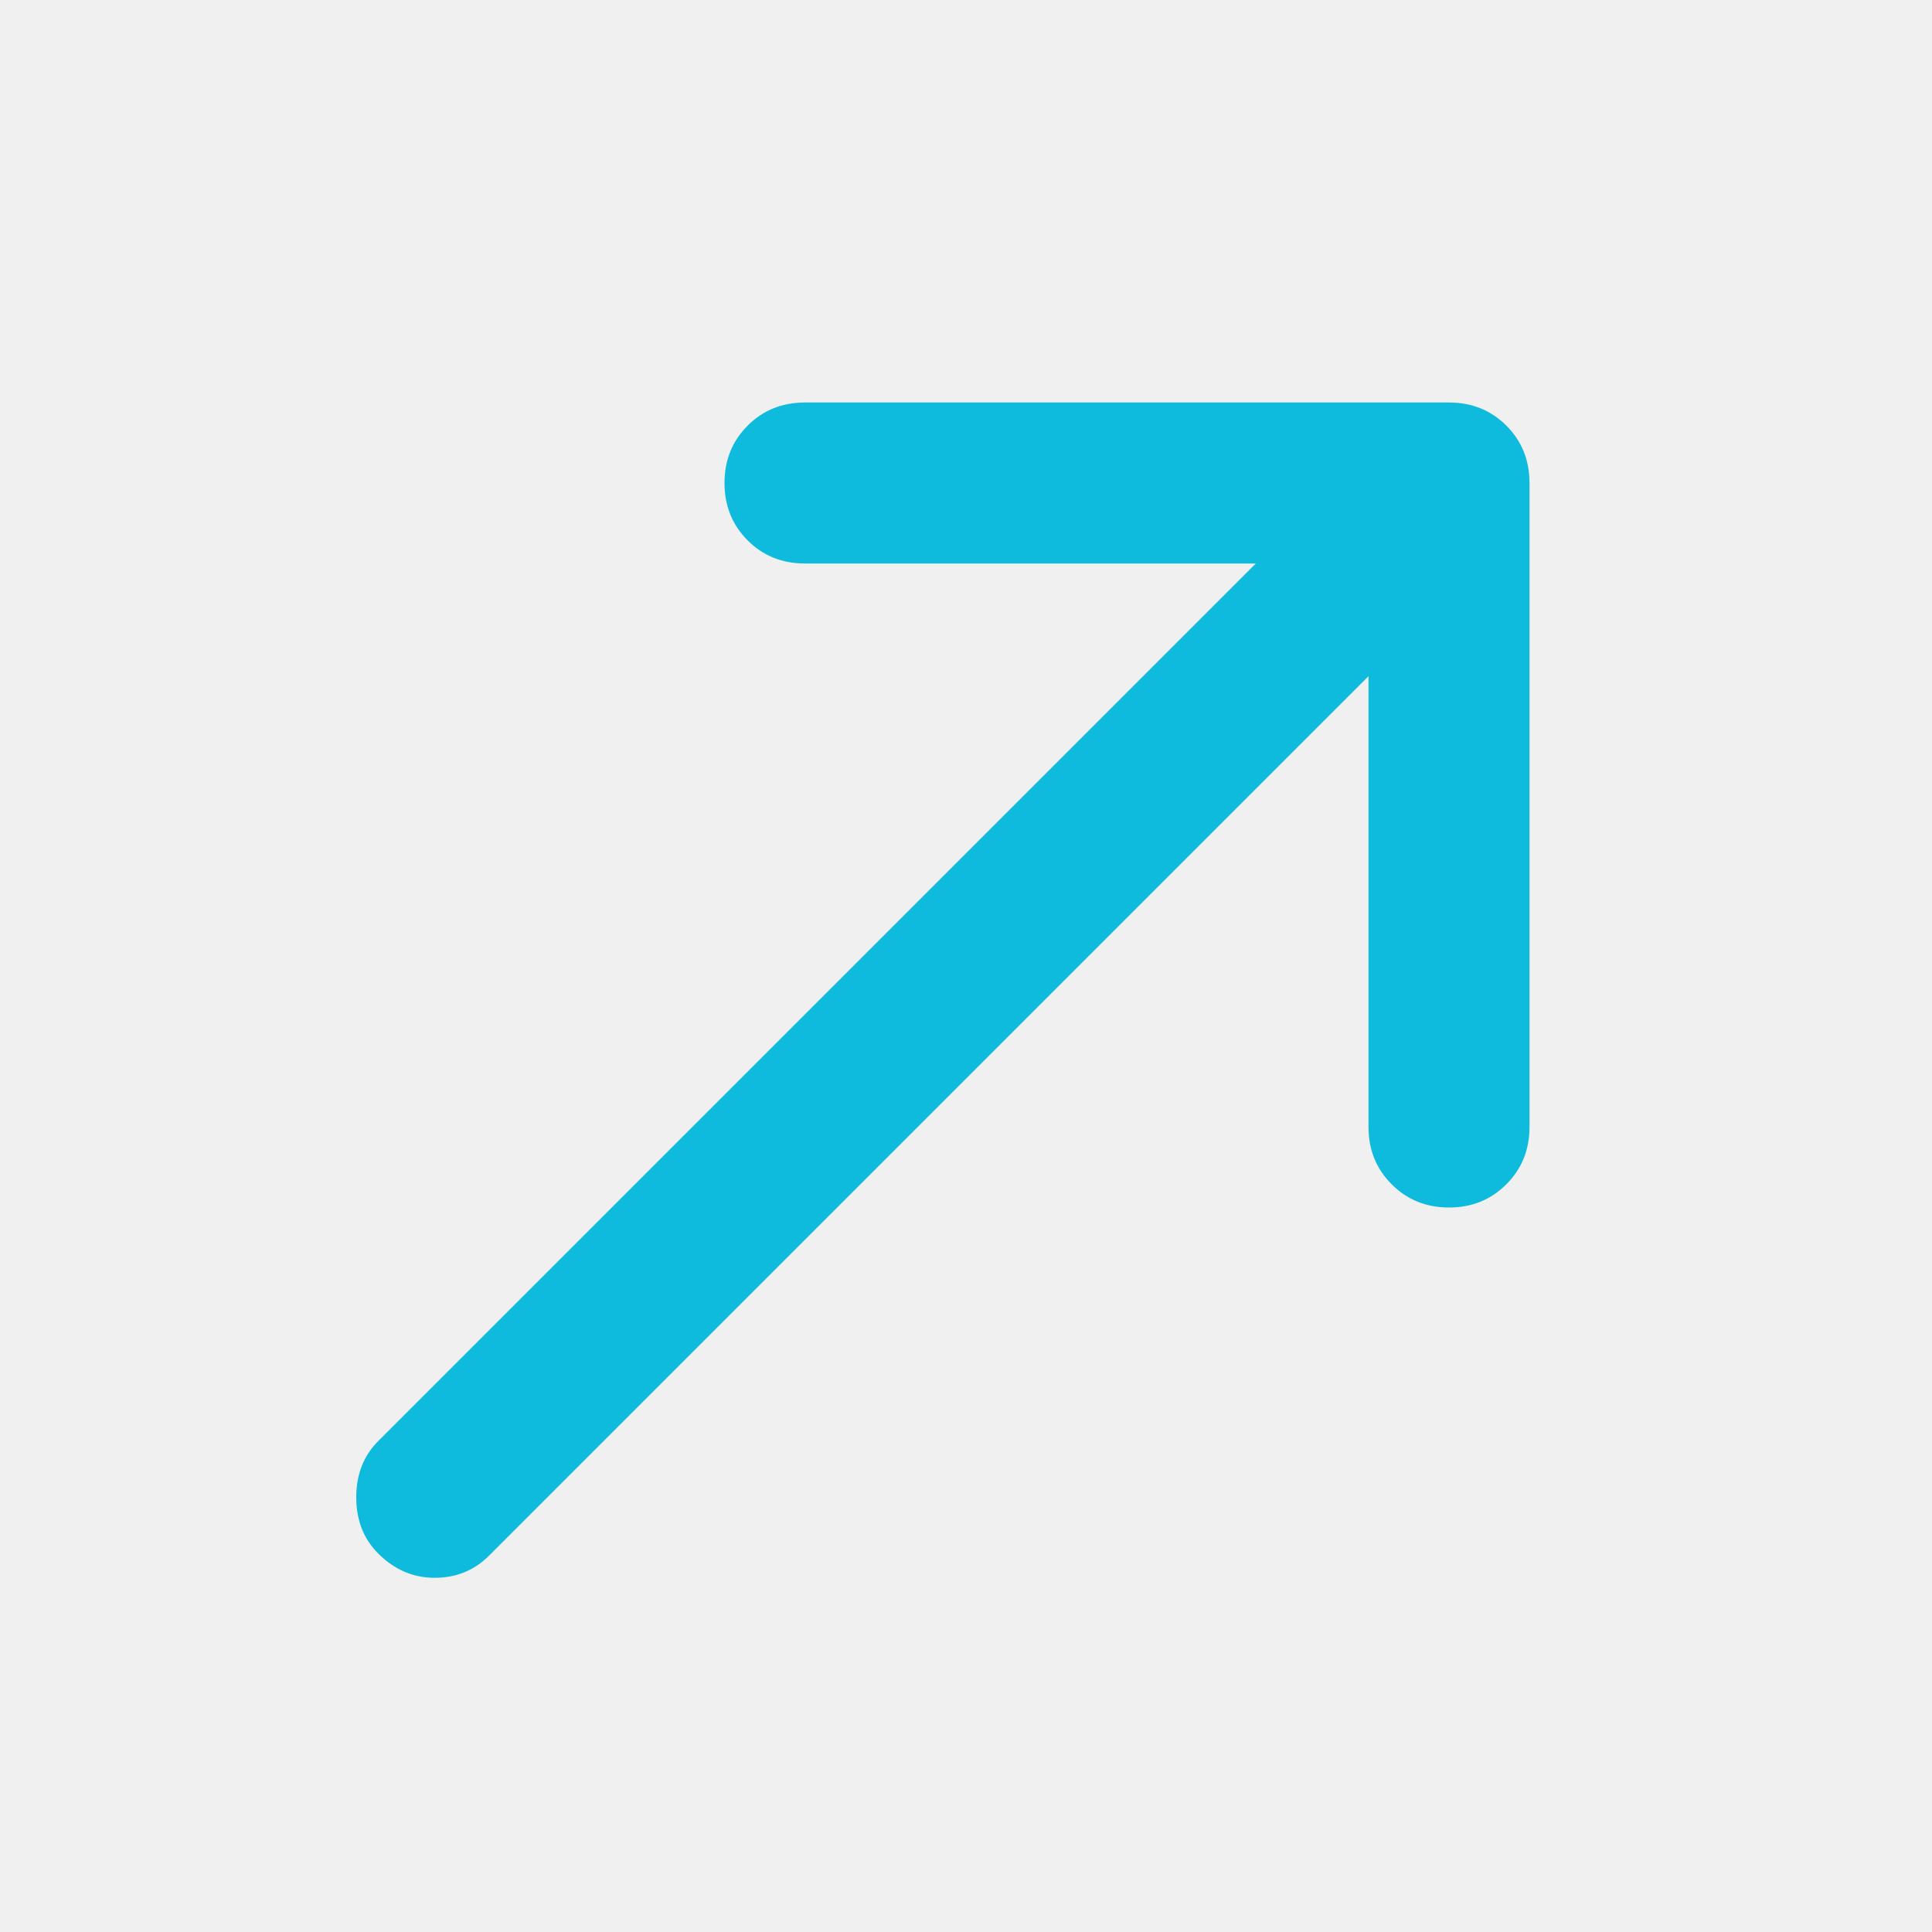
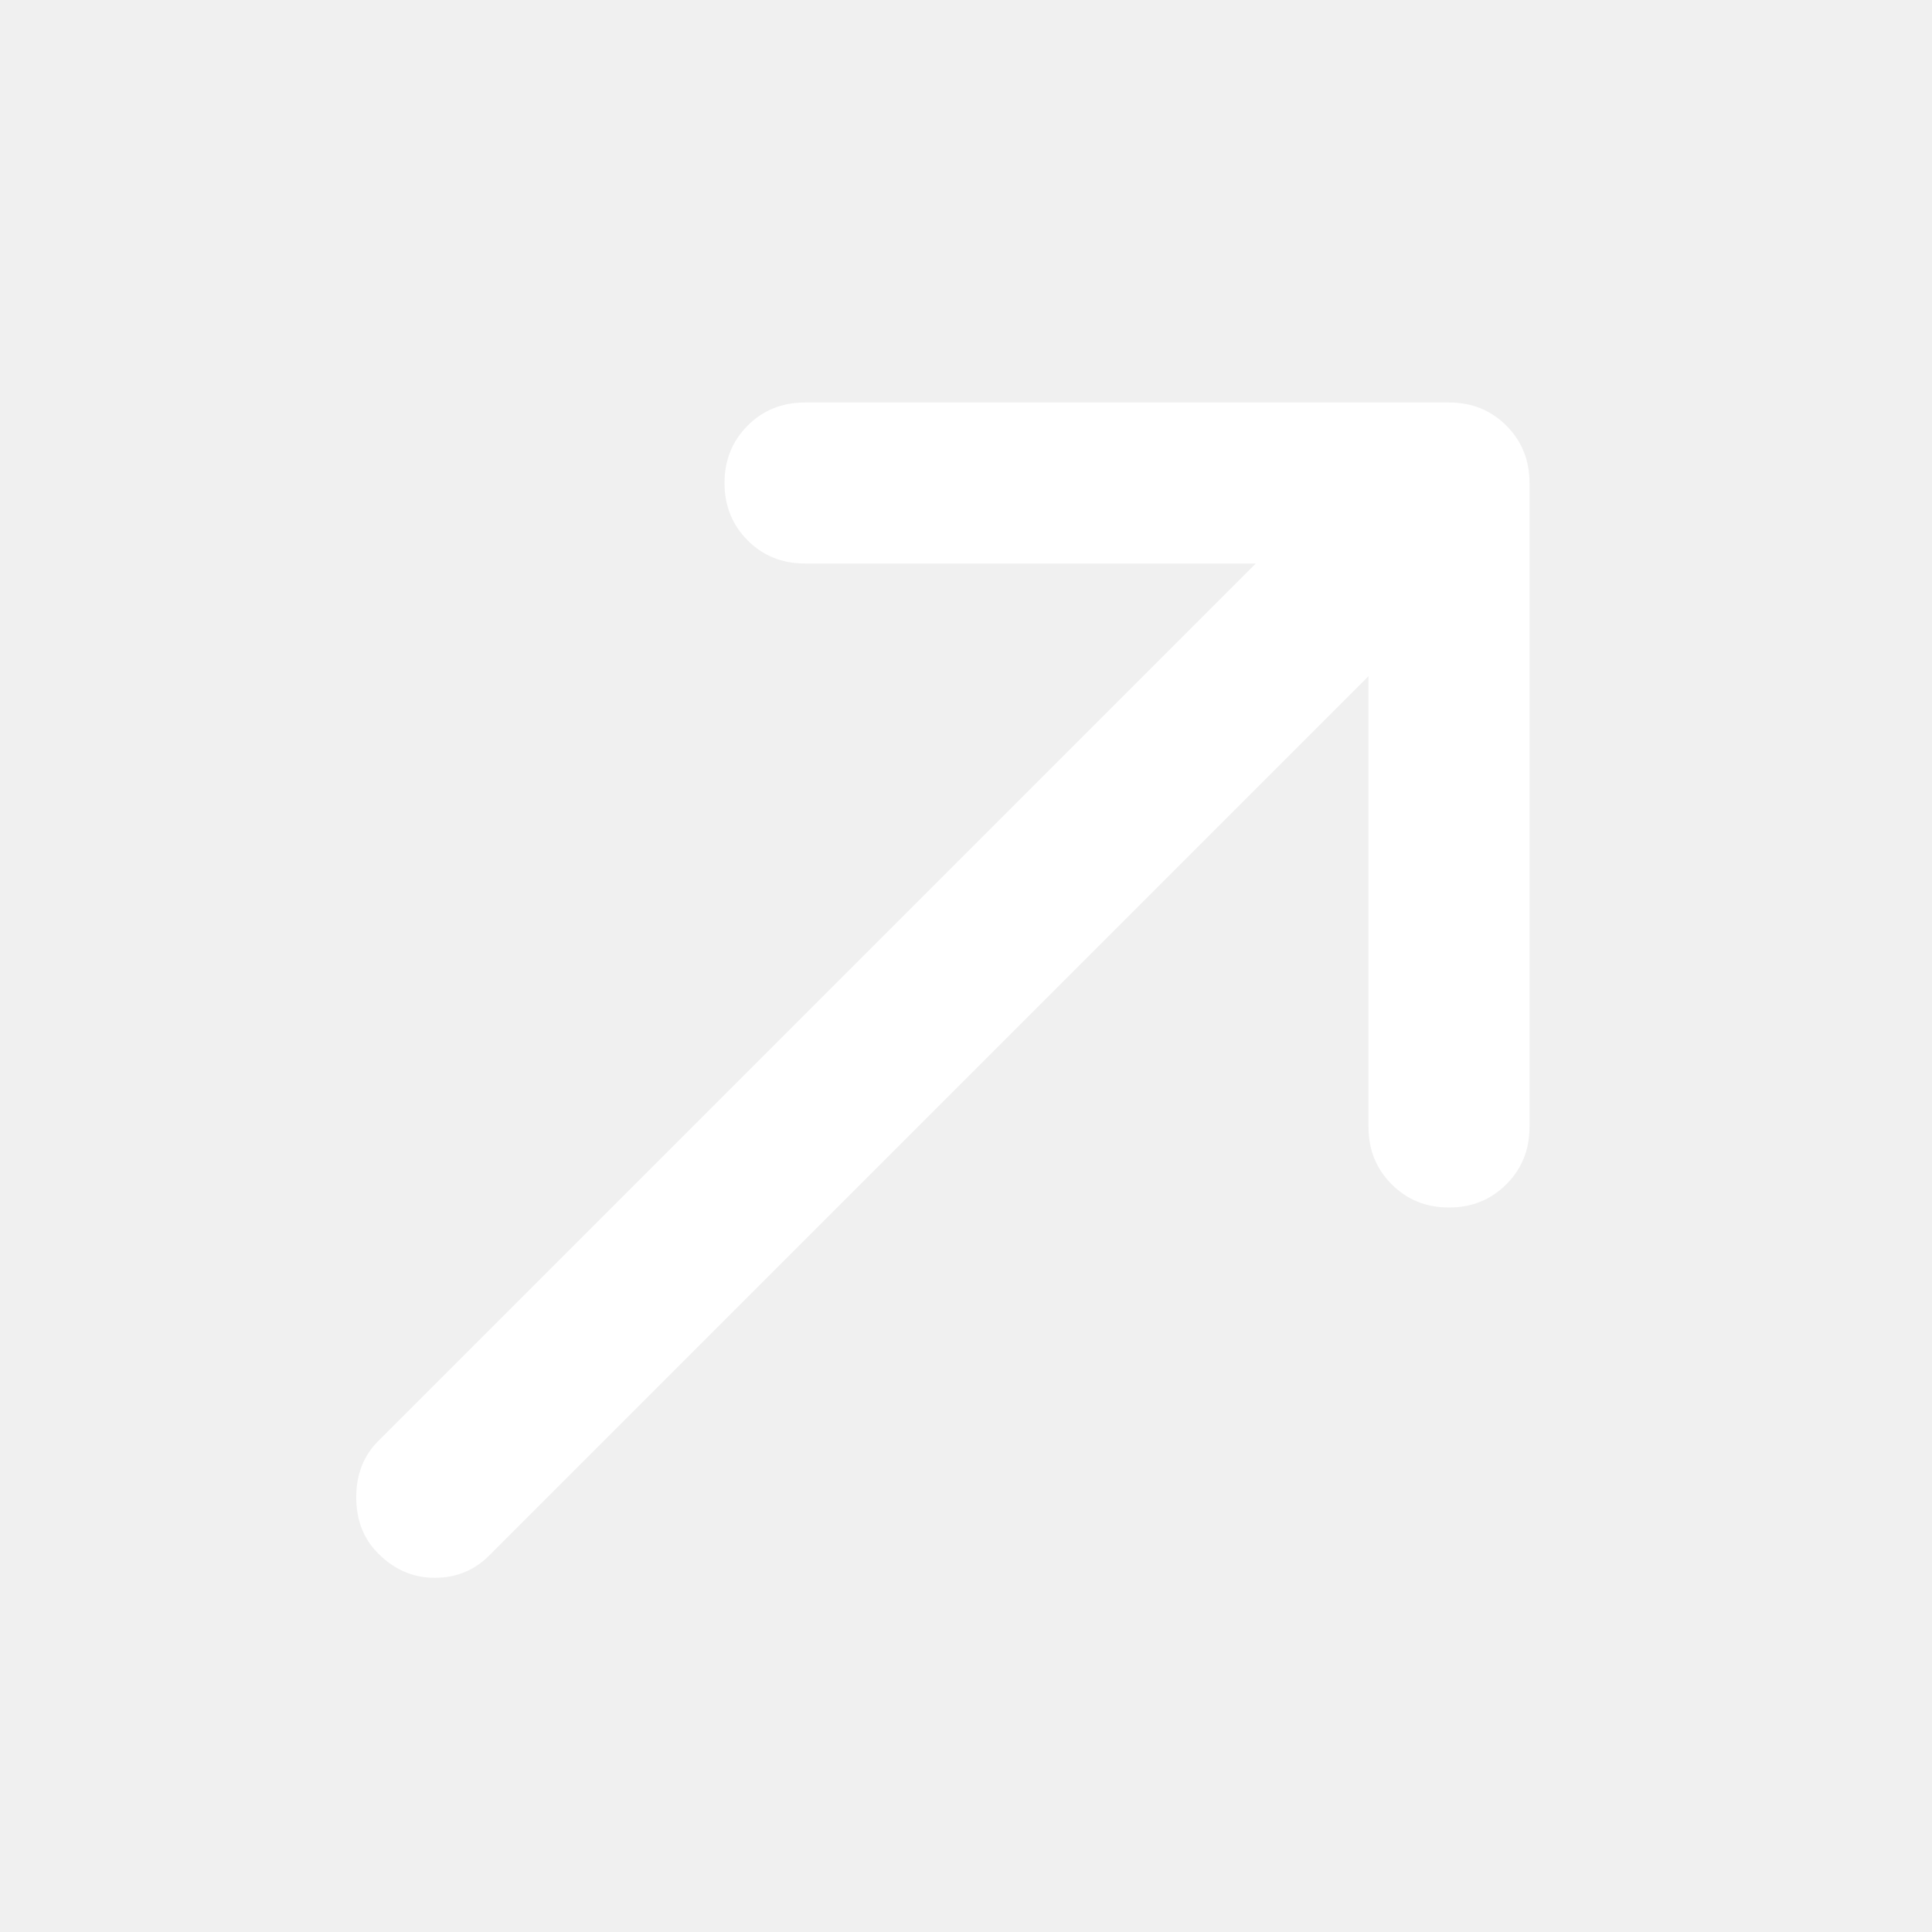
<svg xmlns="http://www.w3.org/2000/svg" width="18" height="18" viewBox="0 0 18 18" fill="none">
-   <path d="M3.525 14.475C3.387 14.338 3.319 14.162 3.319 13.95C3.319 13.738 3.387 13.562 3.525 13.425L11.7 5.25H7.5C7.287 5.25 7.109 5.178 6.966 5.035C6.822 4.891 6.75 4.713 6.75 4.5C6.75 4.287 6.822 4.109 6.966 3.965C7.109 3.822 7.287 3.75 7.5 3.75H13.5C13.713 3.75 13.89 3.822 14.034 3.965C14.178 4.109 14.25 4.287 14.25 4.5V10.5C14.25 10.713 14.178 10.89 14.034 11.034C13.89 11.178 13.713 11.25 13.5 11.25C13.287 11.25 13.11 11.178 12.966 11.034C12.822 10.89 12.75 10.713 12.75 10.5V6.3L4.556 14.494C4.419 14.631 4.25 14.7 4.05 14.7C3.85 14.7 3.675 14.625 3.525 14.475Z" fill="#0FBBDD" />
+   <path d="M3.525 14.475C3.387 14.338 3.319 14.162 3.319 13.95C3.319 13.738 3.387 13.562 3.525 13.425L11.7 5.25H7.5C7.287 5.25 7.109 5.178 6.966 5.035C6.822 4.891 6.75 4.713 6.75 4.5C6.75 4.287 6.822 4.109 6.966 3.965C7.109 3.822 7.287 3.75 7.5 3.75H13.5C13.713 3.75 13.89 3.822 14.034 3.965C14.178 4.109 14.25 4.287 14.25 4.5V10.5C14.25 10.713 14.178 10.89 14.034 11.034C13.89 11.178 13.713 11.25 13.5 11.25C13.287 11.25 13.11 11.178 12.966 11.034C12.822 10.89 12.75 10.713 12.75 10.5V6.3L4.556 14.494C4.419 14.631 4.25 14.7 4.05 14.7C3.85 14.7 3.675 14.625 3.525 14.475Z" fill="#FFFFFF" />
</svg>
